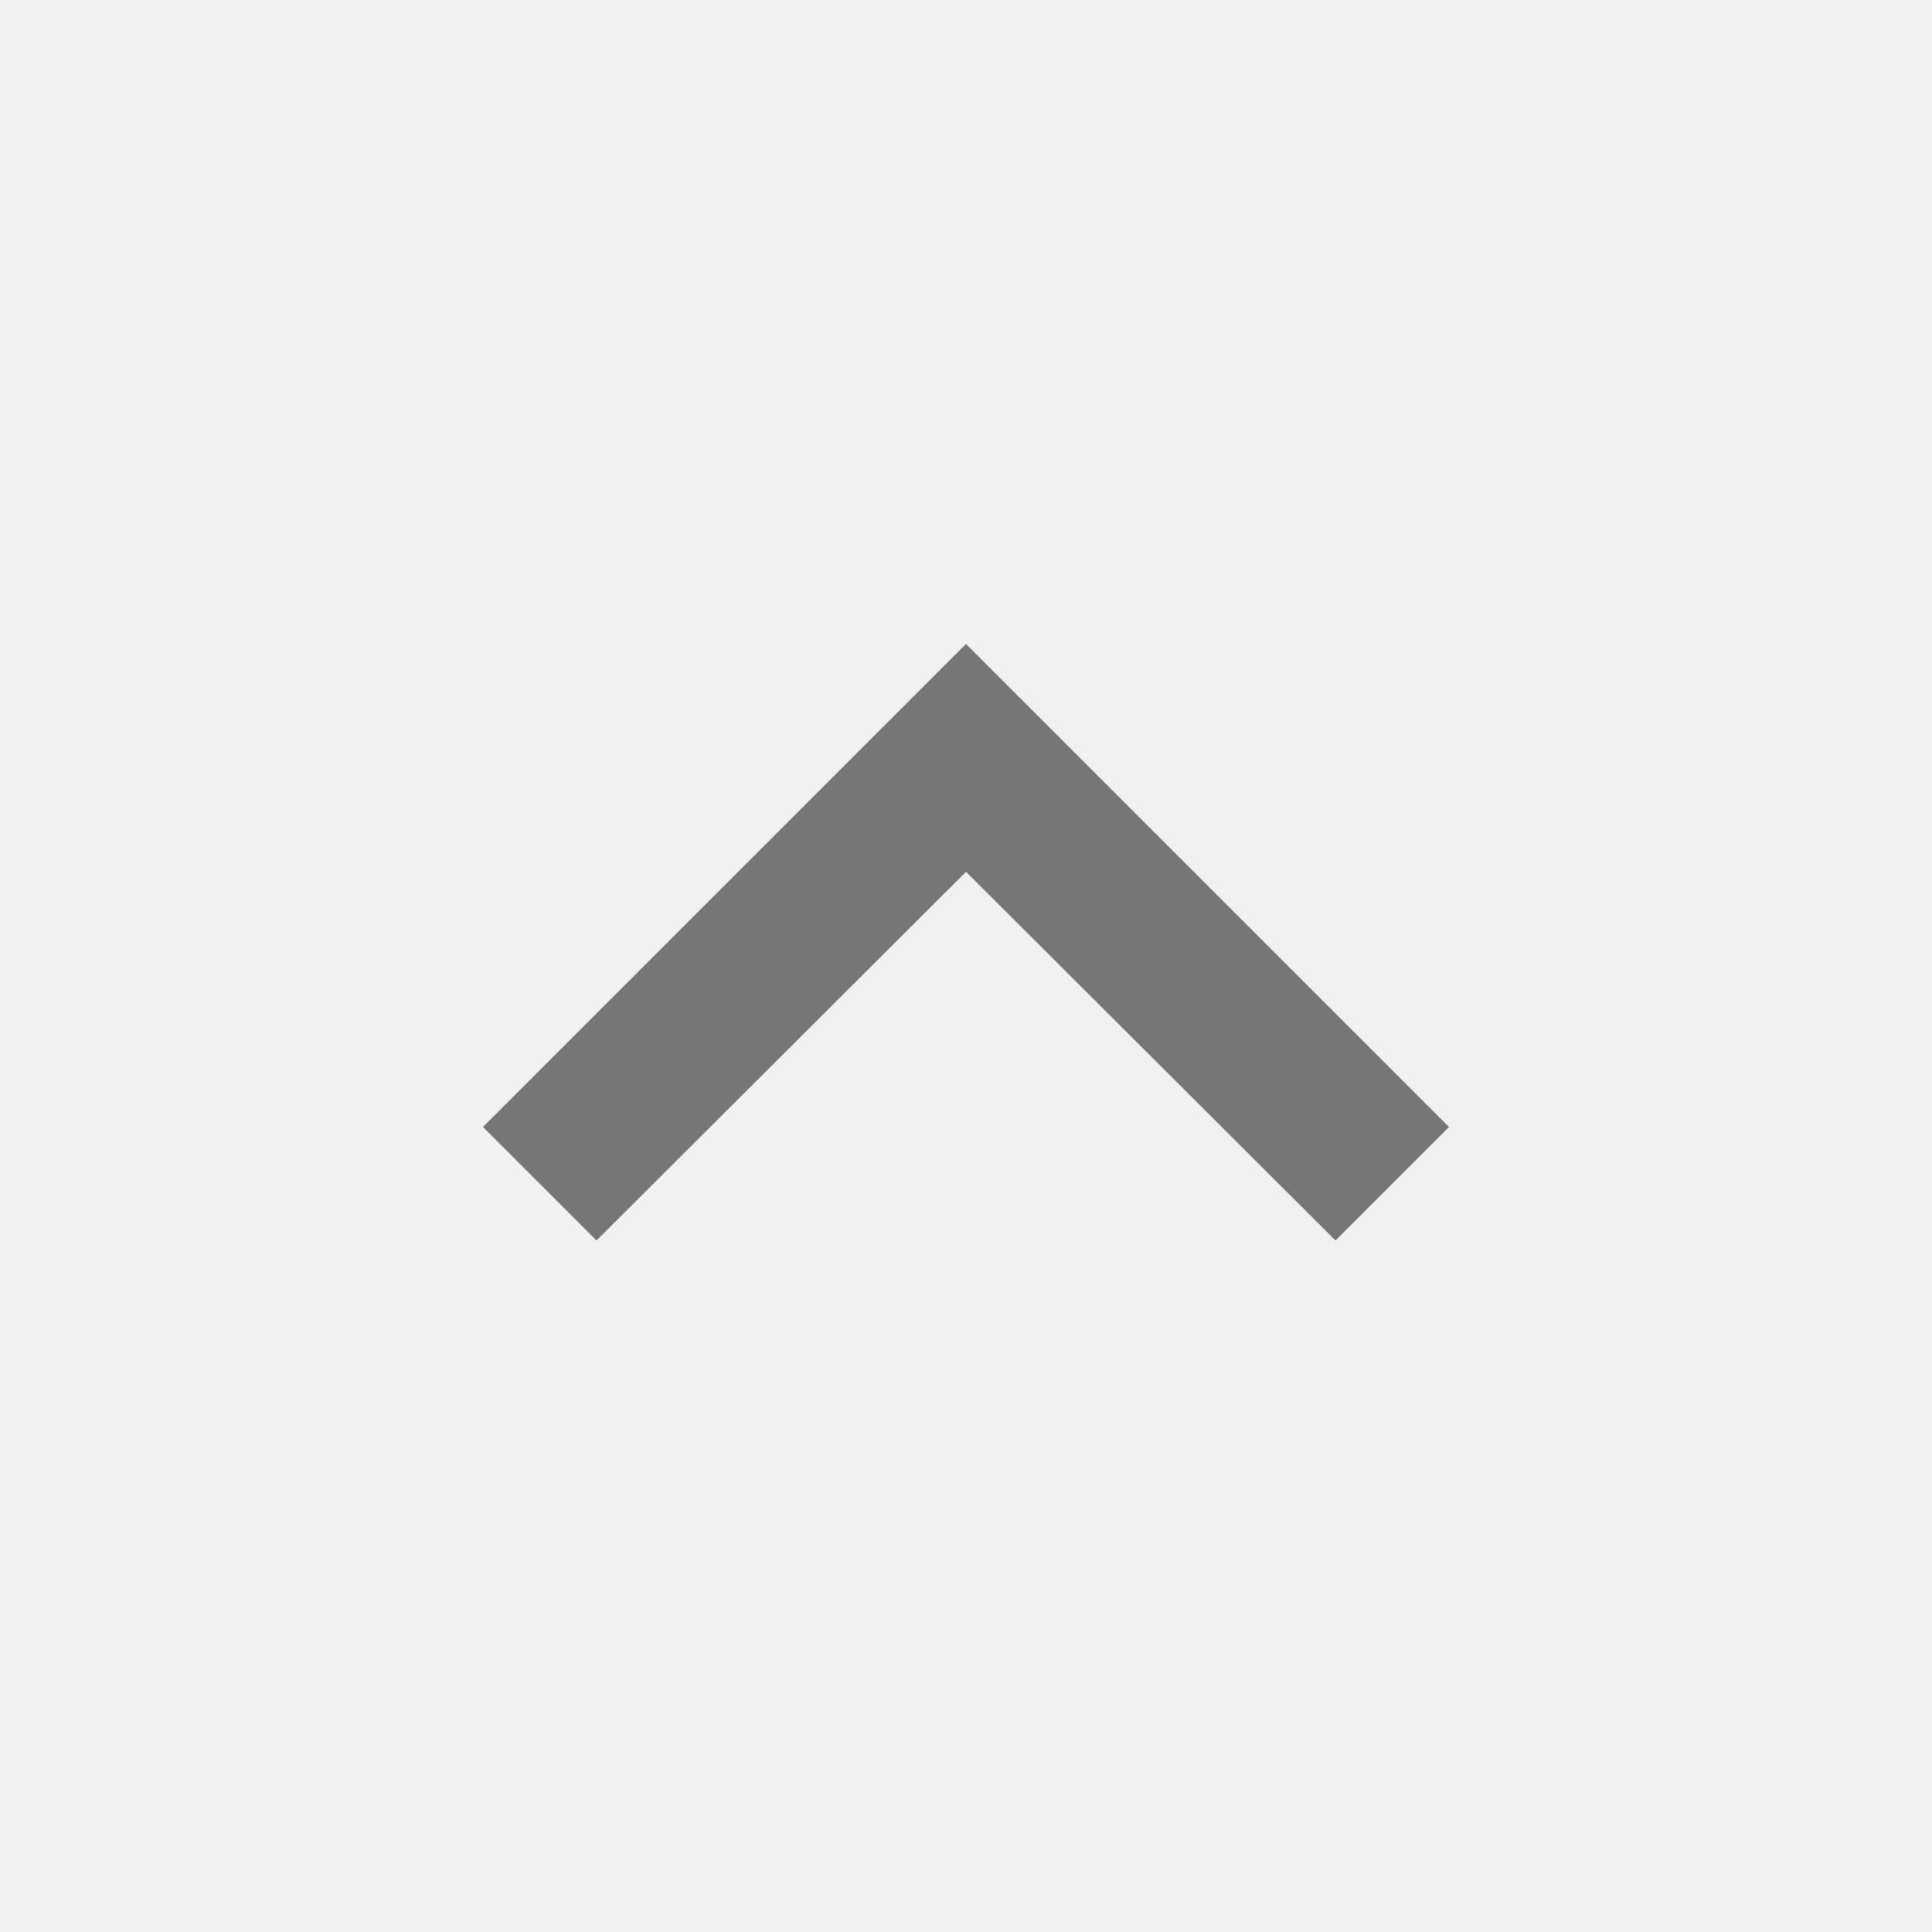
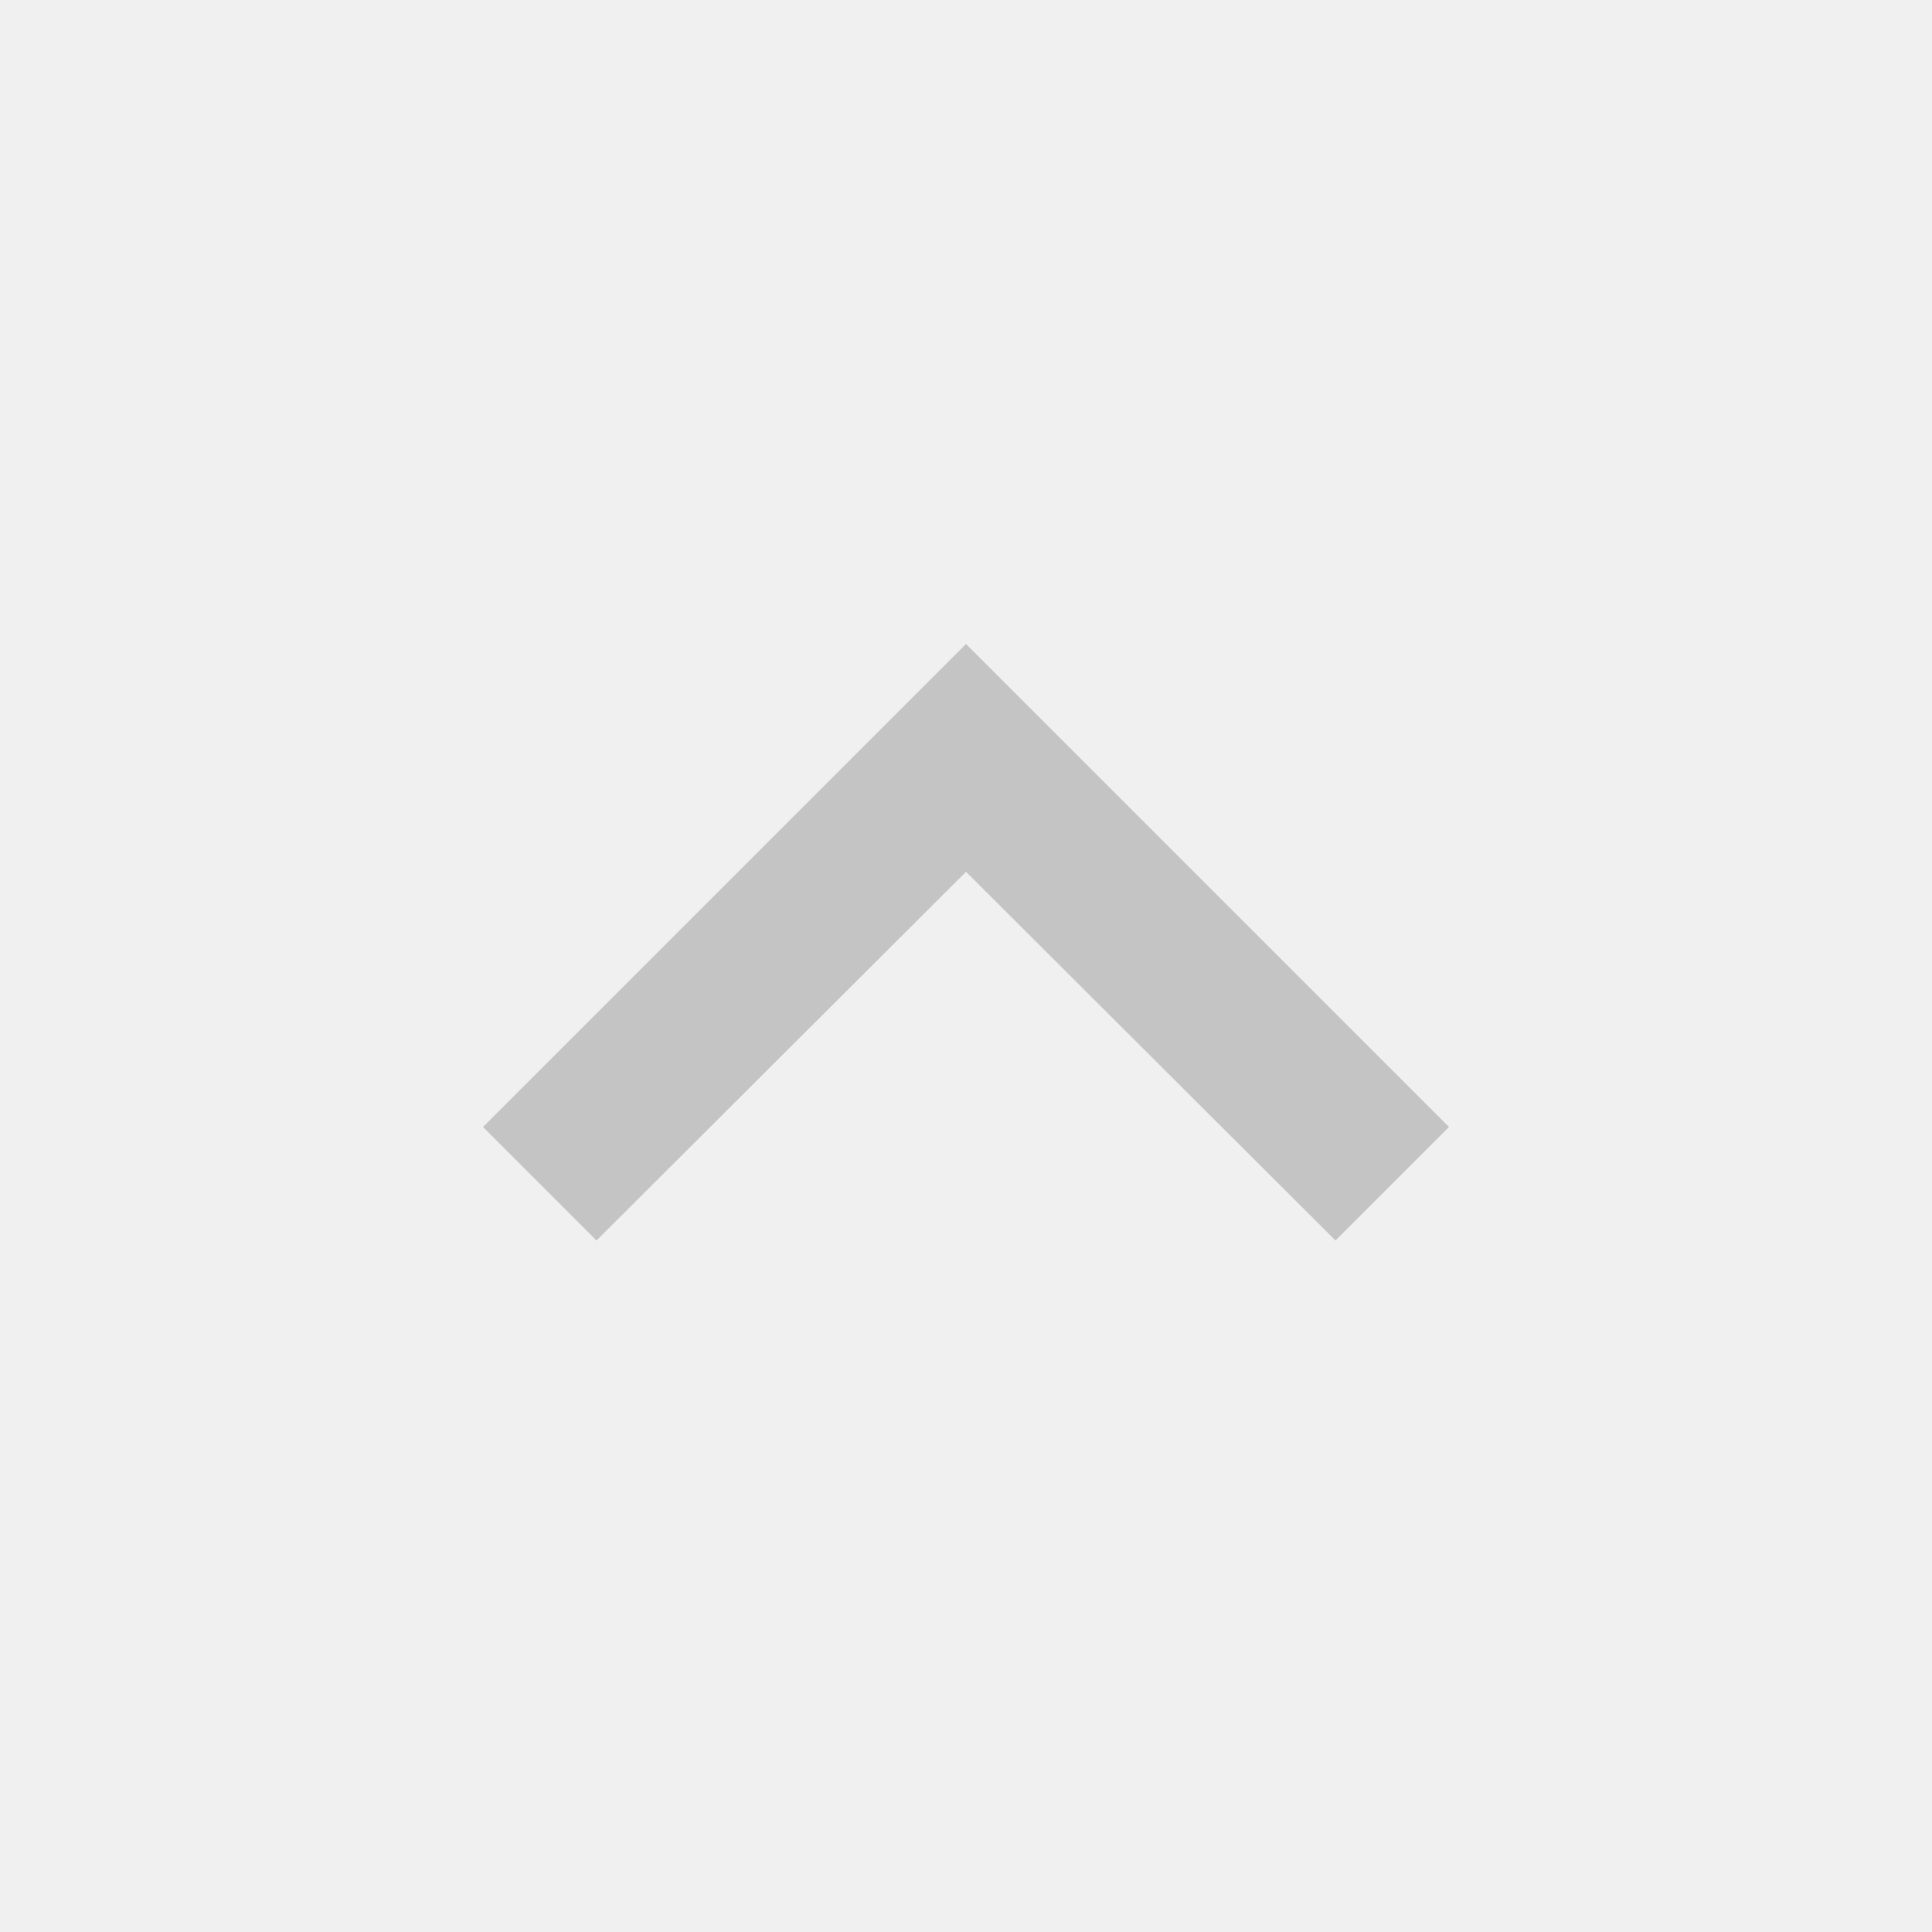
<svg xmlns="http://www.w3.org/2000/svg" width="40" height="40" viewBox="0 0 40 40" fill="none">
-   <g clip-path="url(#clip0_6427_2712)">
-     <path d="M12.35 25.683L20 18.05L27.65 25.683L30 23.333L20 13.333L10 23.333L12.35 25.683Z" fill="#767676" />
+   <g clip-path="url(#clip0_6087_2800)">
+     <path d="M12.35 25.683L20 18.05L27.65 25.683L30 23.333L20 13.333L10 23.333L12.35 25.683Z" fill="#C4C4C4" />
  </g>
  <defs>
-     <clipPath id="clip0_6427_2712">
+     <clipPath id="clip0_6087_2800">
      <rect width="40" height="40" fill="white" />
    </clipPath>
  </defs>
</svg>
